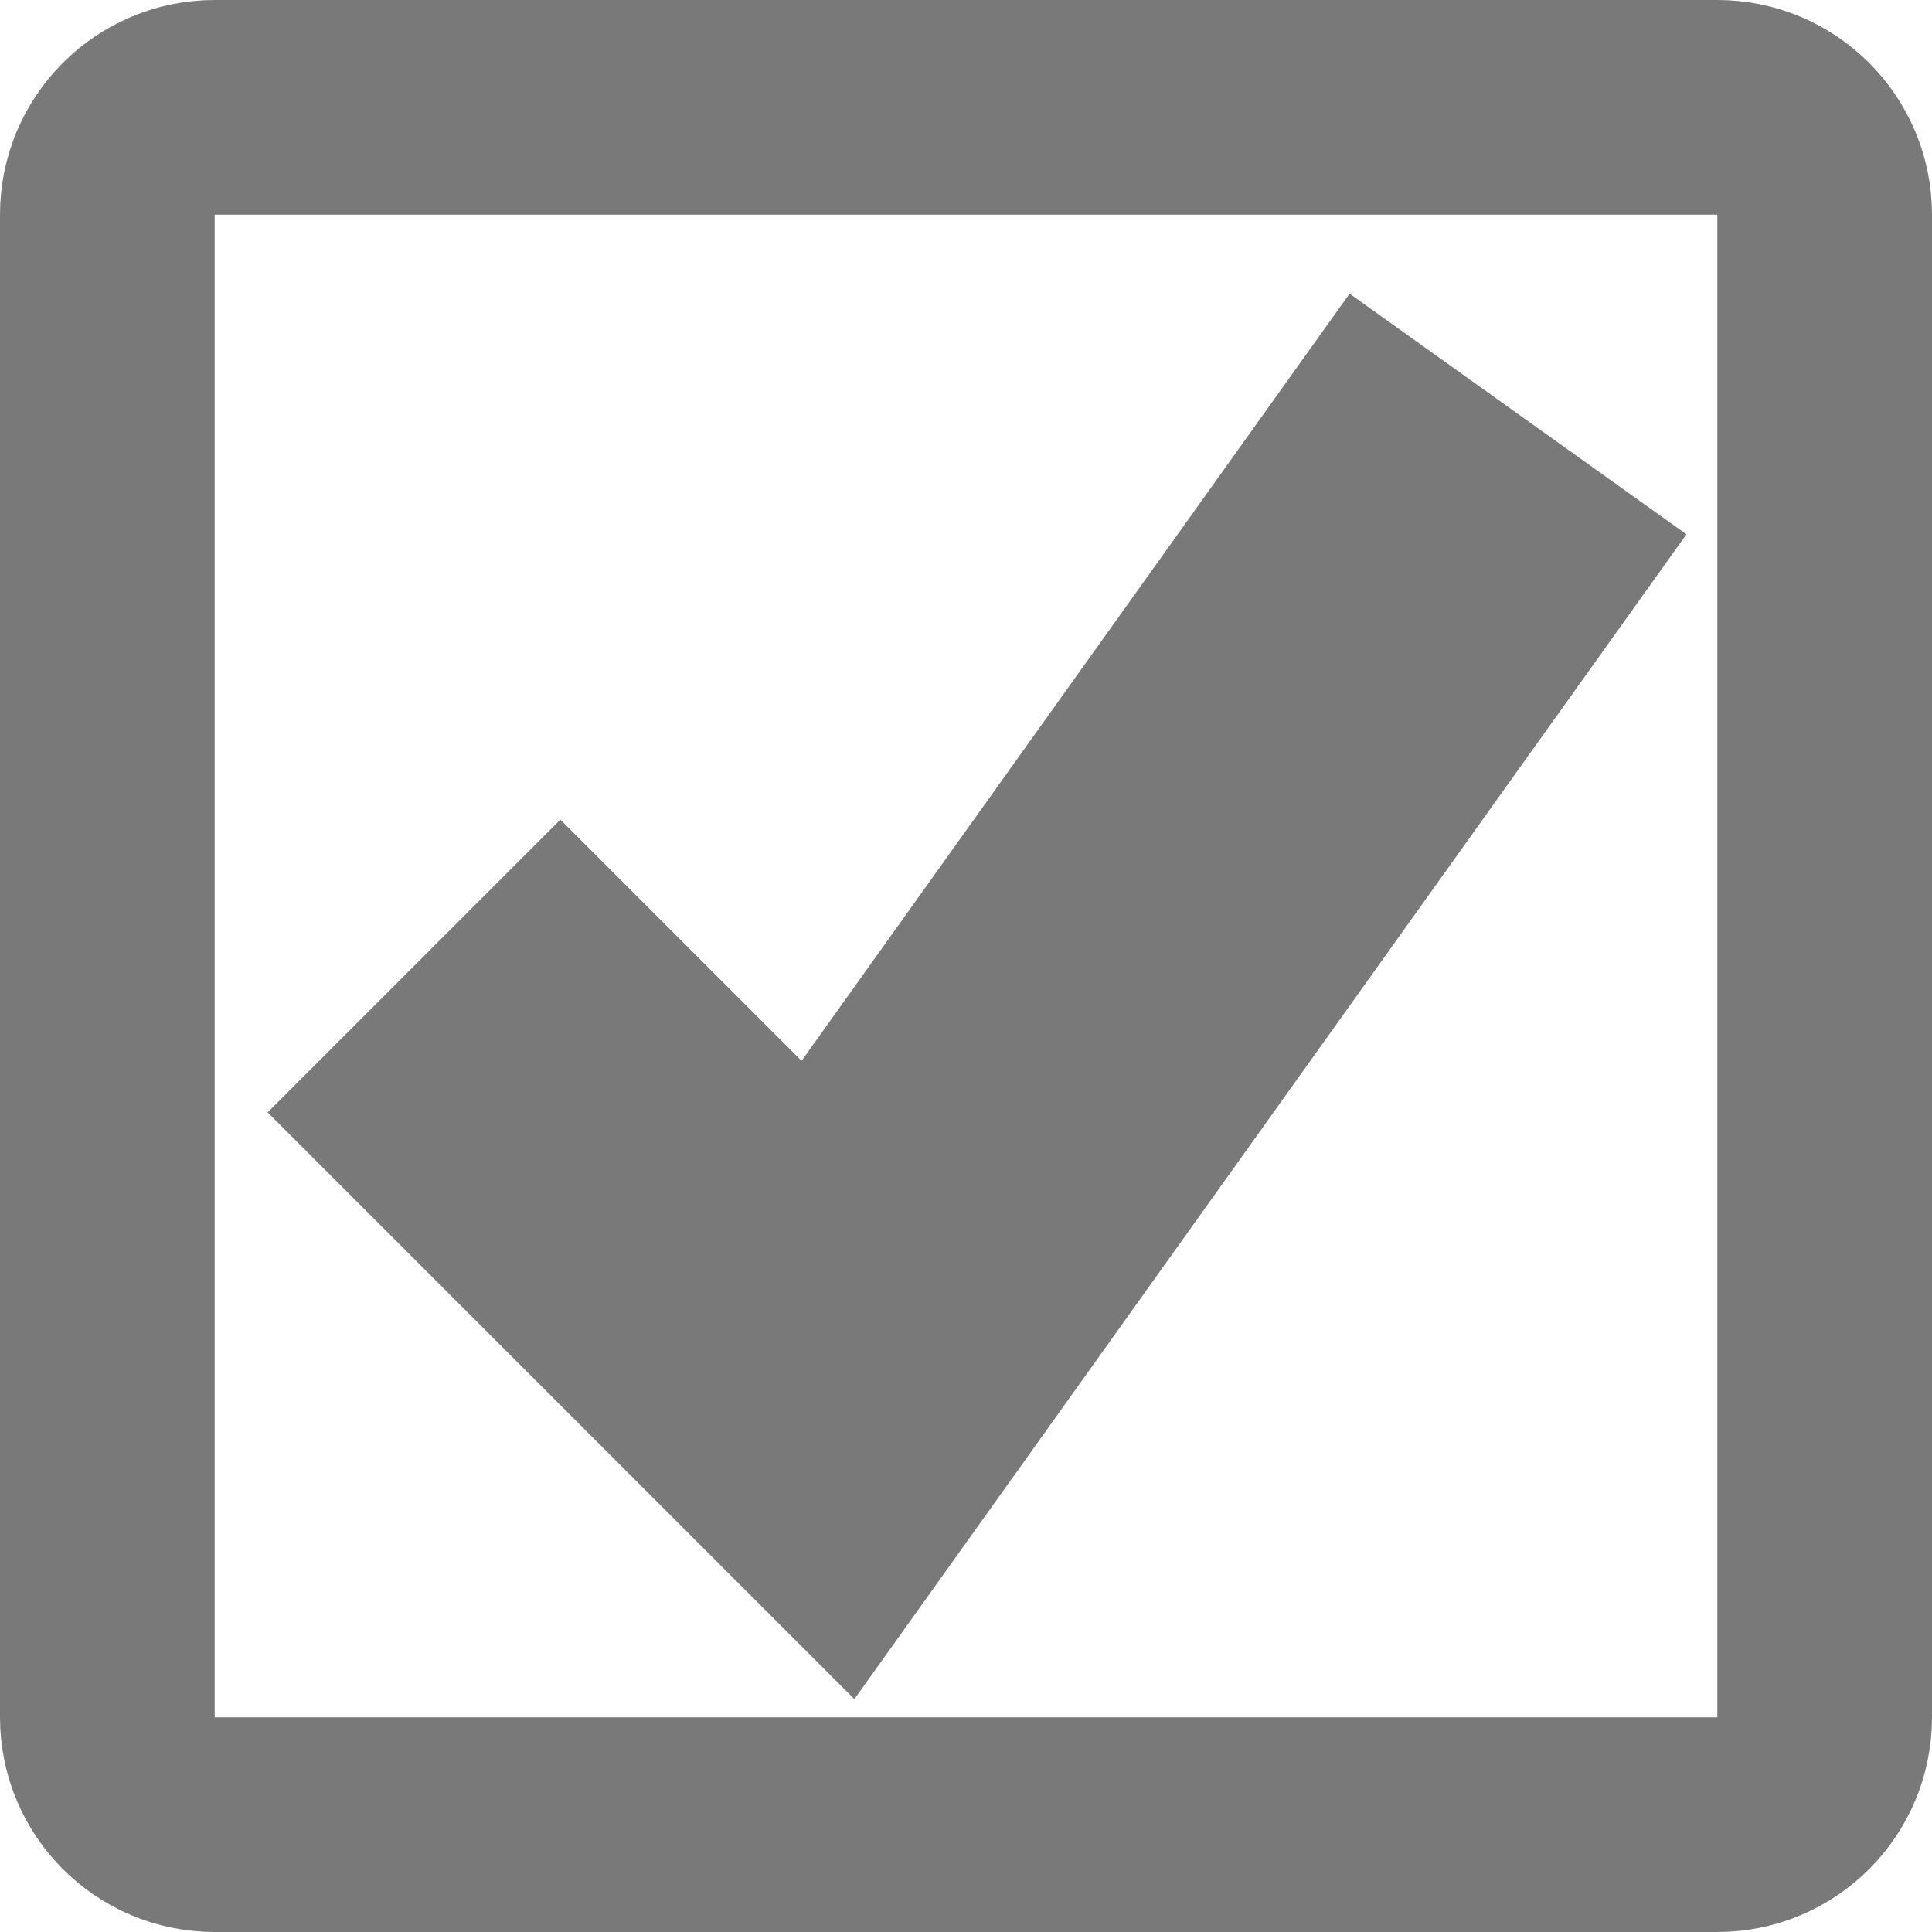
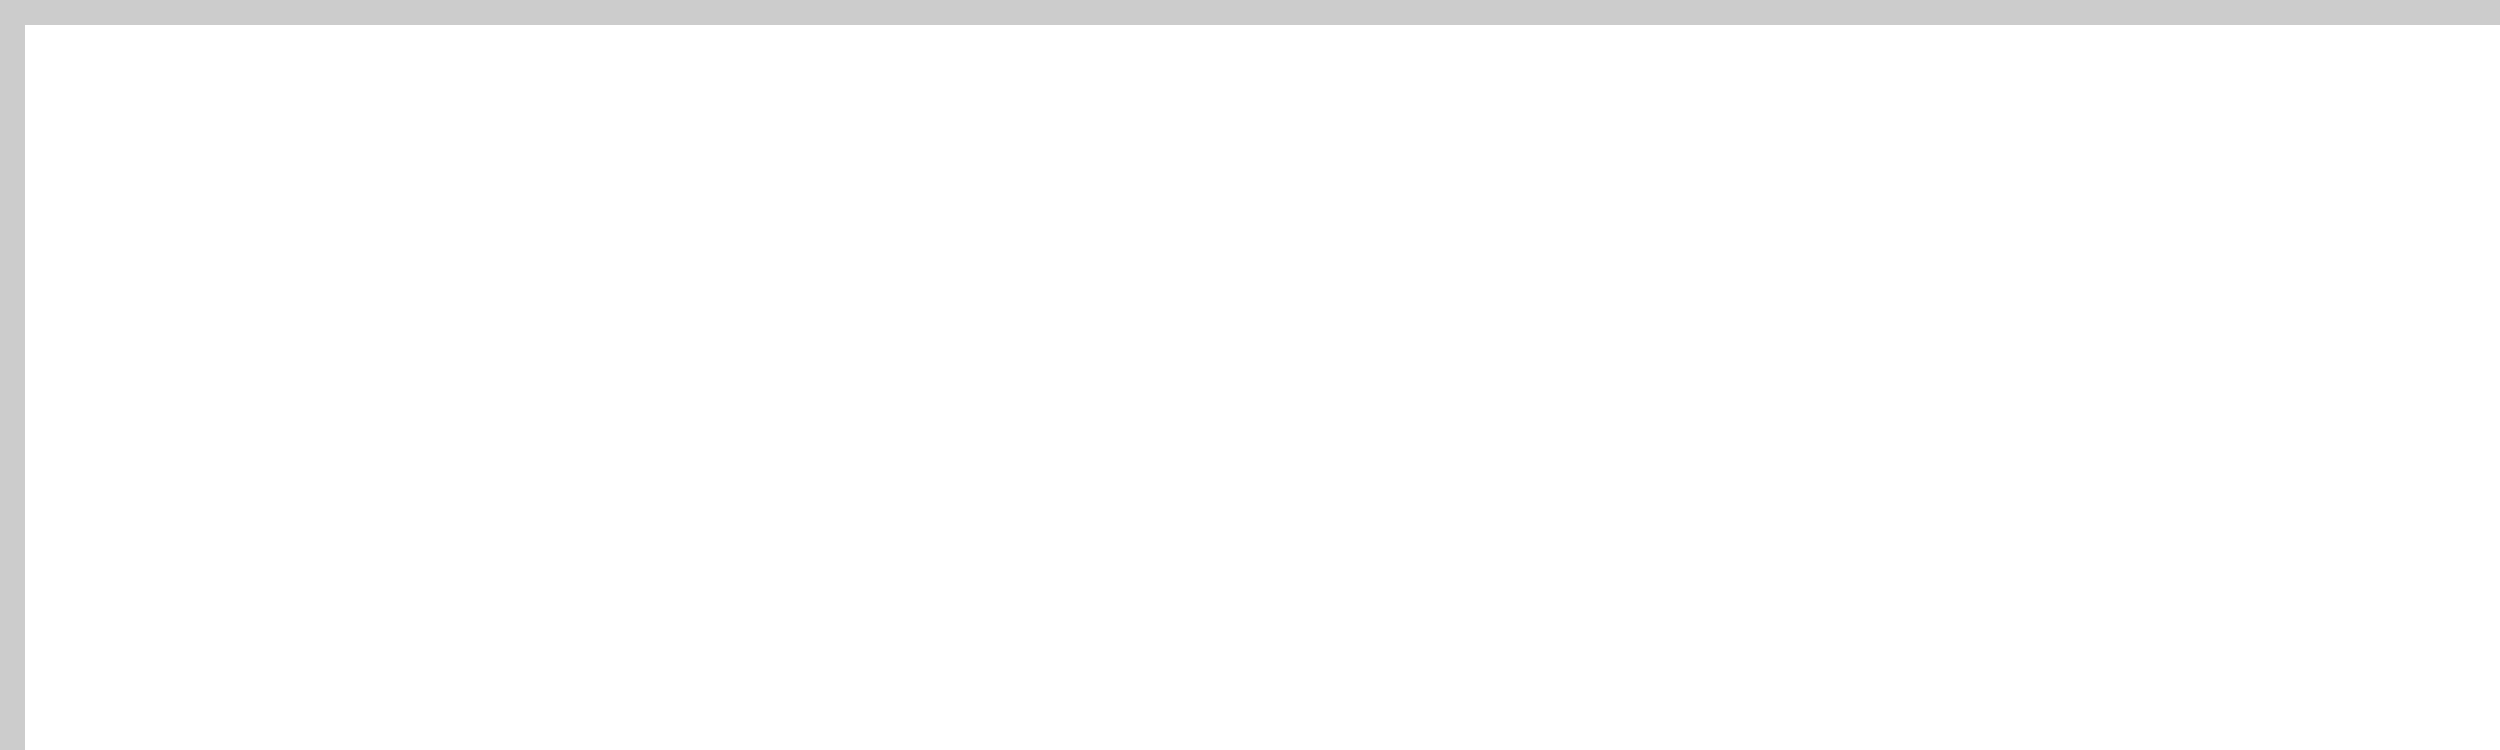
- <svg xmlns="http://www.w3.org/2000/svg" version="1.1" width="18px" height="18px" viewBox="795 147 18 18">
-   <path d="M 795 149  A 2 2 0 0 1 797 147 L 811 147  A 2 2 0 0 1 813 149 L 813 163  A 2 2 0 0 1 811 165 L 797 165  A 2 2 0 0 1 795 163 L 795 149  Z " fill-rule="nonzero" fill="rgba(255, 255, 255, 0)" stroke="none" class="fill" />
-   <path d="M 796 149  A 1 1 0 0 1 797 148 L 811 148  A 1 1 0 0 1 812 149 L 812 163  A 1 1 0 0 1 811 164 L 797 164  A 1 1 0 0 1 796 163 L 796 149  Z " stroke-width="2" stroke-dasharray="0" stroke="rgba(121, 121, 121, 1)" fill="none" class="stroke" />
-   <path d="M 798.857 156  L 802.714 159.857  L 809.143 150.857  " stroke-width="3.857" stroke-dasharray="0" stroke="rgba(121, 121, 121, 1)" fill="none" class="stroke btn_check" />
+ <svg xmlns="http://www.w3.org/2000/svg" version="1.1" width="100px" height="30px" viewBox="0 160 100 30">
+   <path d="M 1 1  L 100 1  L 100 30  L 1 30  L 1 1  Z " fill-rule="nonzero" fill="rgba(255, 255, 255, 1)" stroke="none" transform="matrix(1 0 0 1 0 160 )" class="fill" />
+   <path d="M 0.5 1  L 0.5 30  " stroke-width="1" stroke-dasharray="0" stroke="rgba(204, 204, 204, 1)" fill="none" transform="matrix(1 0 0 1 0 160 )" class="stroke" />
+   <path d="M 0 0.5  L 100 0.5  " stroke-width="1" stroke-dasharray="0" stroke="rgba(204, 204, 204, 1)" fill="none" transform="matrix(1 0 0 1 0 160 )" class="stroke" />
</svg>
